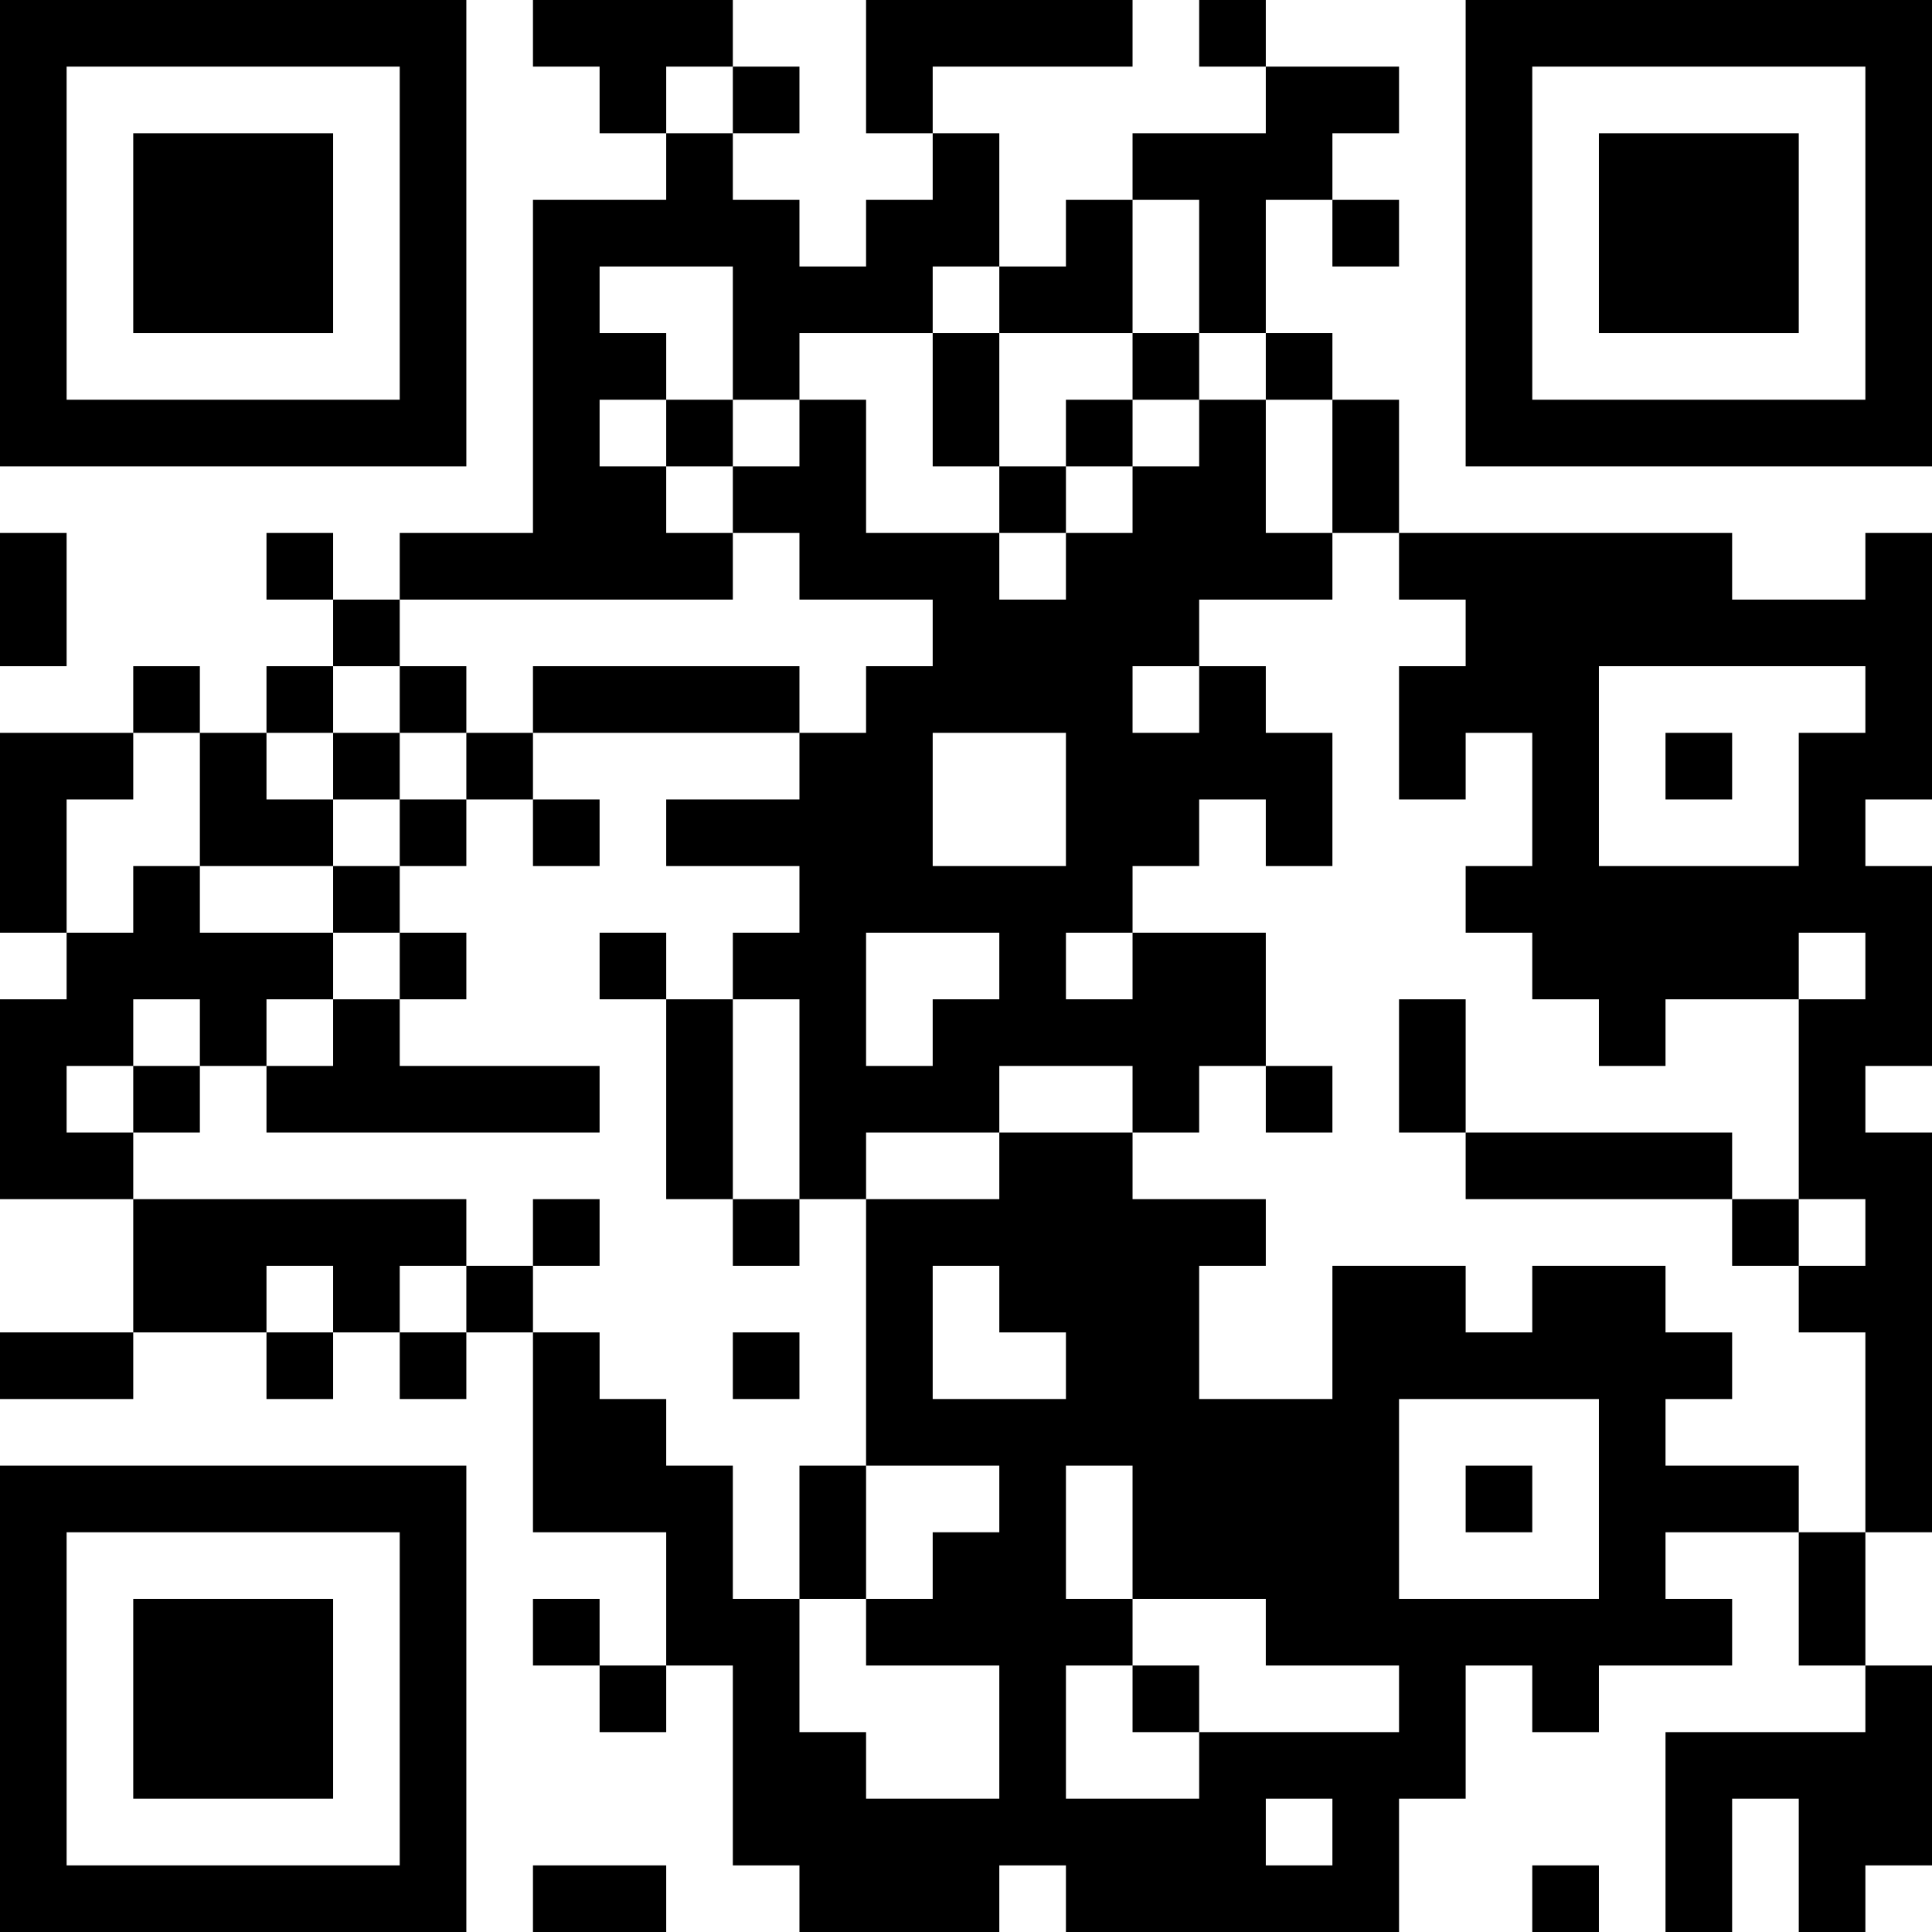
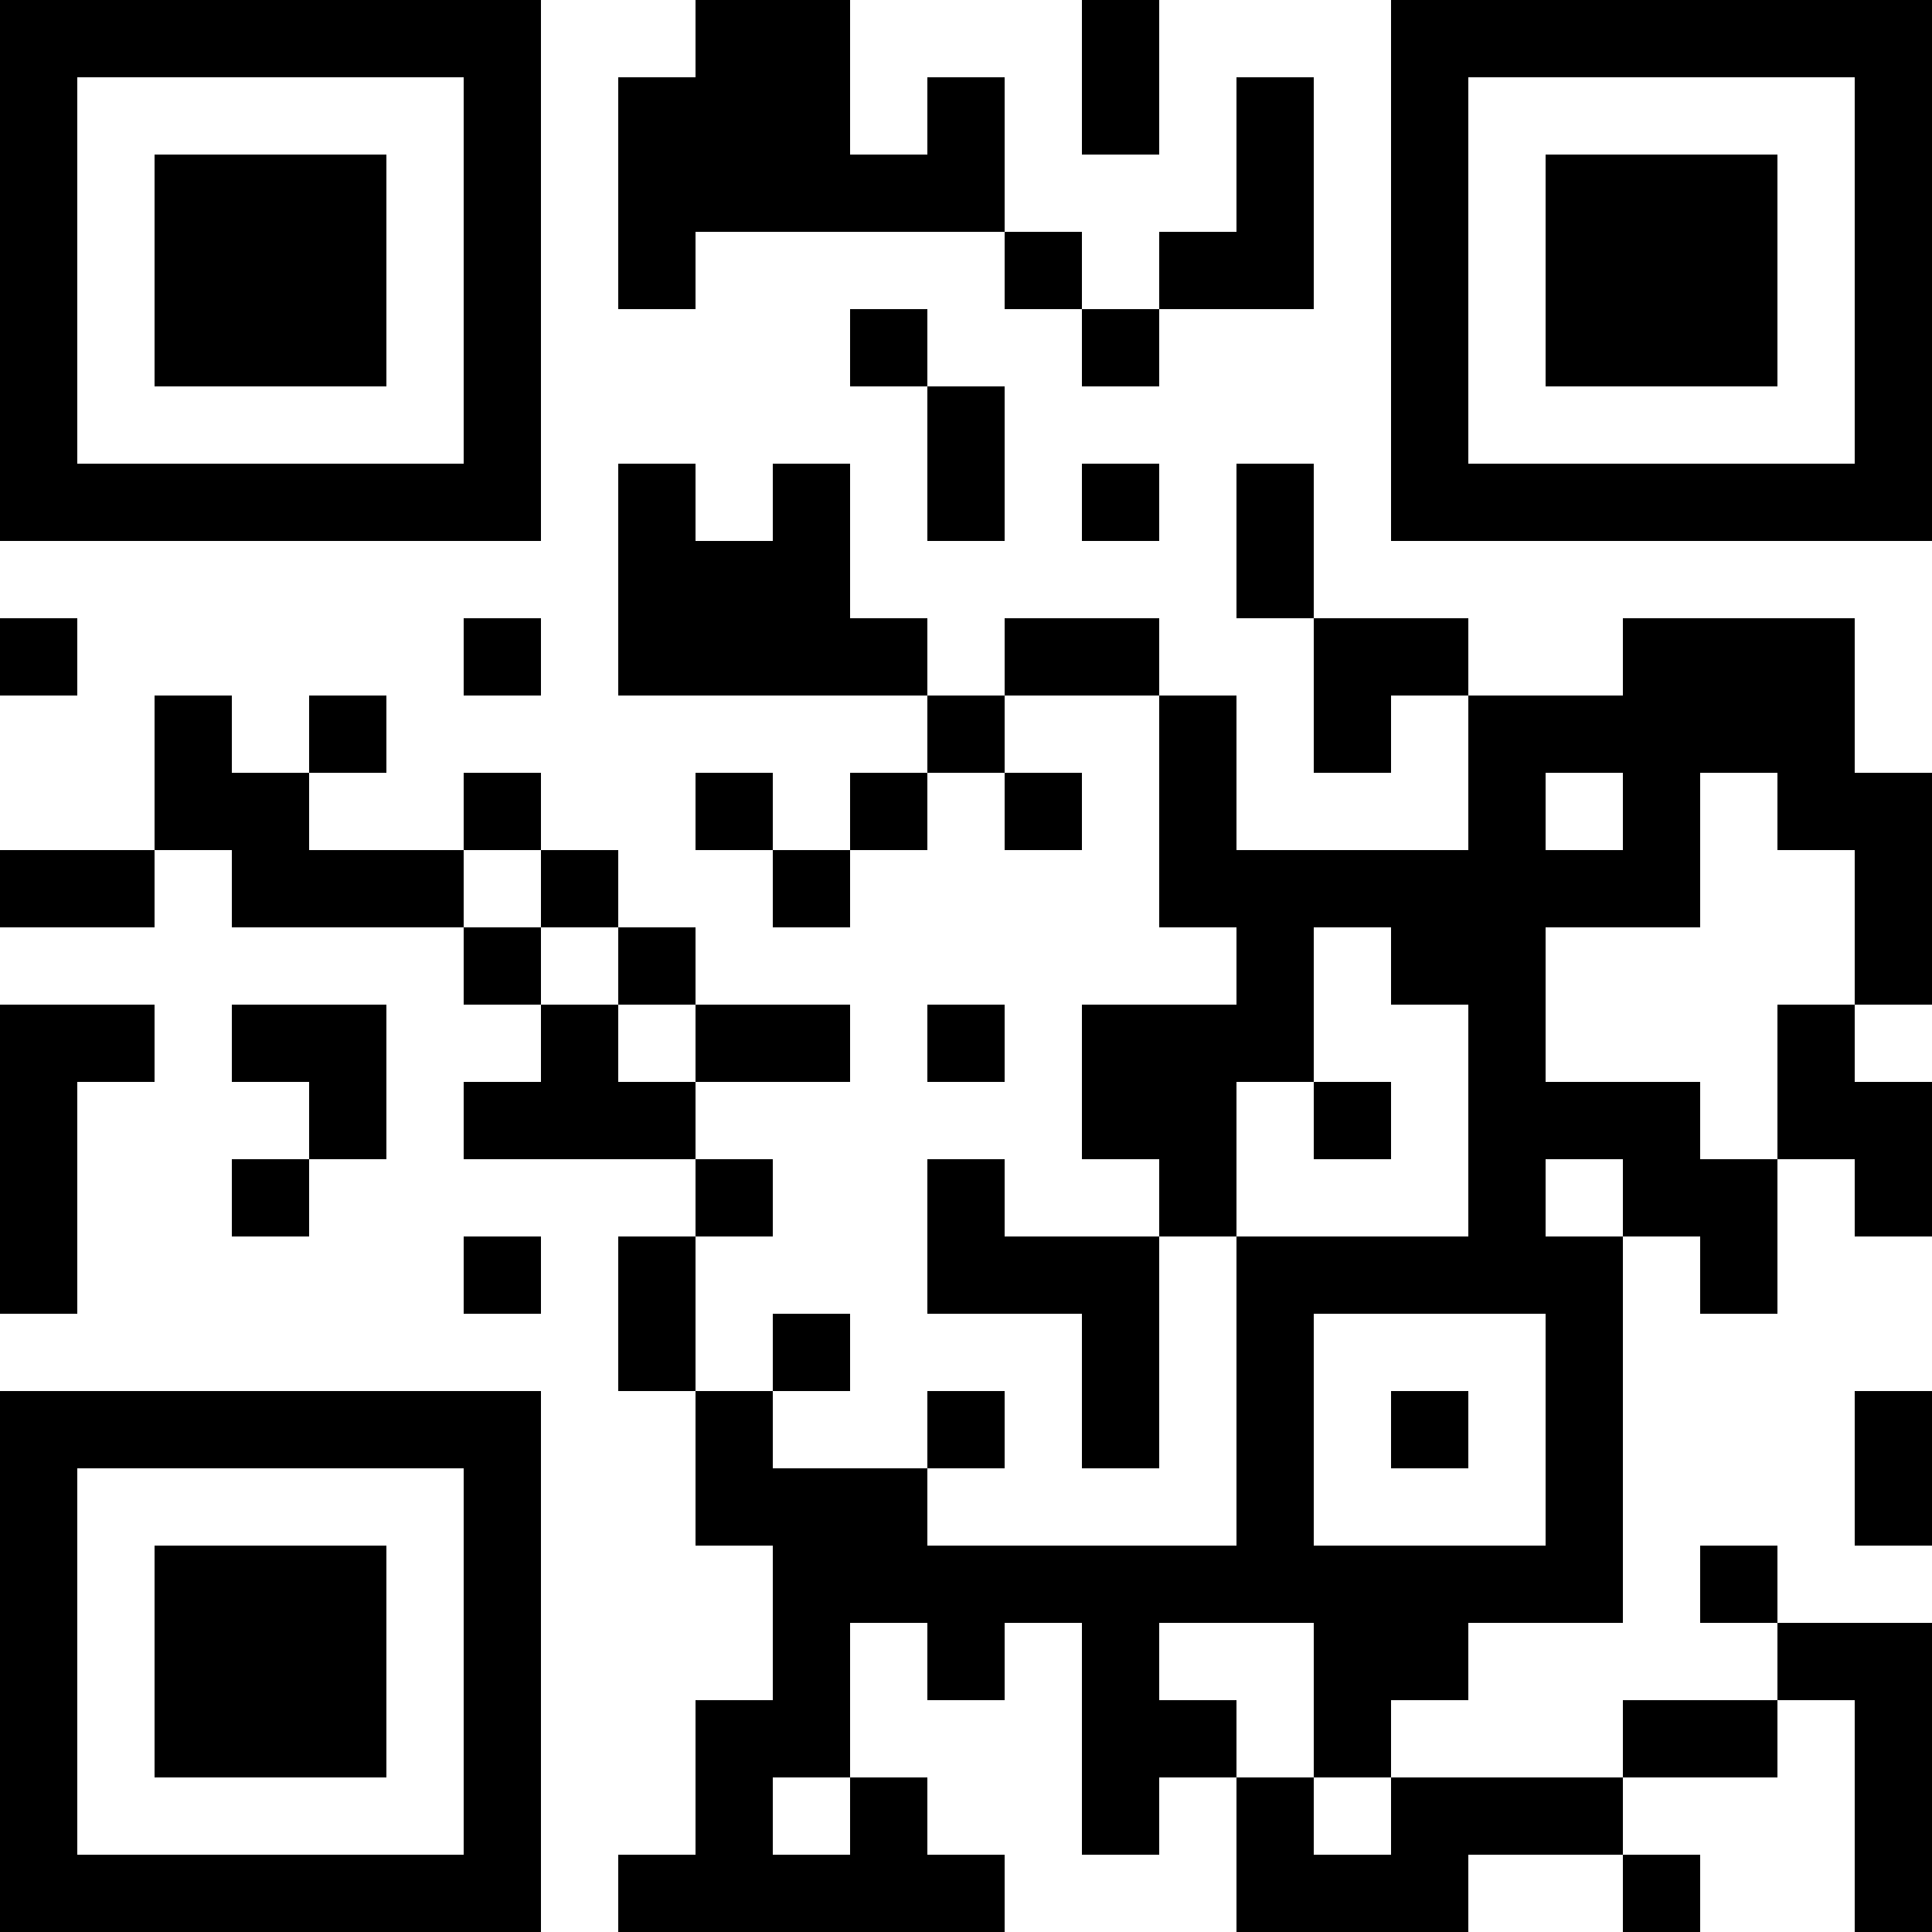
- <svg xmlns="http://www.w3.org/2000/svg" width="29mm" height="29mm" version="1.1" viewBox="0 0 29 29">
-   <path d="M0,0H1V1H0zM1,0H2V1H1zM2,0H3V1H2zM3,0H4V1H3zM4,0H5V1H4zM5,0H6V1H5zM6,0H7V1H6zM8,0H9V1H8zM9,0H10V1H9zM10,0H11V1H10zM13,0H14V1H13zM14,0H15V1H14zM15,0H16V1H15zM16,0H17V1H16zM18,0H19V1H18zM22,0H23V1H22zM23,0H24V1H23zM24,0H25V1H24zM25,0H26V1H25zM26,0H27V1H26zM27,0H28V1H27zM28,0H29V1H28zM0,1H1V2H0zM6,1H7V2H6zM9,1H10V2H9zM11,1H12V2H11zM13,1H14V2H13zM19,1H20V2H19zM20,1H21V2H20zM22,1H23V2H22zM28,1H29V2H28zM0,2H1V3H0zM2,2H3V3H2zM3,2H4V3H3zM4,2H5V3H4zM6,2H7V3H6zM10,2H11V3H10zM14,2H15V3H14zM17,2H18V3H17zM18,2H19V3H18zM19,2H20V3H19zM22,2H23V3H22zM24,2H25V3H24zM25,2H26V3H25zM26,2H27V3H26zM28,2H29V3H28zM0,3H1V4H0zM2,3H3V4H2zM3,3H4V4H3zM4,3H5V4H4zM6,3H7V4H6zM8,3H9V4H8zM9,3H10V4H9zM10,3H11V4H10zM11,3H12V4H11zM13,3H14V4H13zM14,3H15V4H14zM16,3H17V4H16zM18,3H19V4H18zM20,3H21V4H20zM22,3H23V4H22zM24,3H25V4H24zM25,3H26V4H25zM26,3H27V4H26zM28,3H29V4H28zM0,4H1V5H0zM2,4H3V5H2zM3,4H4V5H3zM4,4H5V5H4zM6,4H7V5H6zM8,4H9V5H8zM11,4H12V5H11zM12,4H13V5H12zM13,4H14V5H13zM15,4H16V5H15zM16,4H17V5H16zM18,4H19V5H18zM22,4H23V5H22zM24,4H25V5H24zM25,4H26V5H25zM26,4H27V5H26zM28,4H29V5H28zM0,5H1V6H0zM6,5H7V6H6zM8,5H9V6H8zM9,5H10V6H9zM11,5H12V6H11zM14,5H15V6H14zM17,5H18V6H17zM19,5H20V6H19zM22,5H23V6H22zM28,5H29V6H28zM0,6H1V7H0zM1,6H2V7H1zM2,6H3V7H2zM3,6H4V7H3zM4,6H5V7H4zM5,6H6V7H5zM6,6H7V7H6zM8,6H9V7H8zM10,6H11V7H10zM12,6H13V7H12zM14,6H15V7H14zM16,6H17V7H16zM18,6H19V7H18zM20,6H21V7H20zM22,6H23V7H22zM23,6H24V7H23zM24,6H25V7H24zM25,6H26V7H25zM26,6H27V7H26zM27,6H28V7H27zM28,6H29V7H28zM8,7H9V8H8zM9,7H10V8H9zM11,7H12V8H11zM12,7H13V8H12zM15,7H16V8H15zM17,7H18V8H17zM18,7H19V8H18zM20,7H21V8H20zM0,8H1V9H0zM4,8H5V9H4zM6,8H7V9H6zM7,8H8V9H7zM8,8H9V9H8zM9,8H10V9H9zM10,8H11V9H10zM12,8H13V9H12zM13,8H14V9H13zM14,8H15V9H14zM16,8H17V9H16zM17,8H18V9H17zM18,8H19V9H18zM19,8H20V9H19zM21,8H22V9H21zM22,8H23V9H22zM23,8H24V9H23zM24,8H25V9H24zM25,8H26V9H25zM28,8H29V9H28zM0,9H1V10H0zM5,9H6V10H5zM14,9H15V10H14zM15,9H16V10H15zM16,9H17V10H16zM17,9H18V10H17zM22,9H23V10H22zM23,9H24V10H23zM24,9H25V10H24zM25,9H26V10H25zM26,9H27V10H26zM27,9H28V10H27zM28,9H29V10H28zM2,10H3V11H2zM4,10H5V11H4zM6,10H7V11H6zM8,10H9V11H8zM9,10H10V11H9zM10,10H11V11H10zM11,10H12V11H11zM13,10H14V11H13zM14,10H15V11H14zM15,10H16V11H15zM16,10H17V11H16zM18,10H19V11H18zM21,10H22V11H21zM22,10H23V11H22zM23,10H24V11H23zM28,10H29V11H28zM0,11H1V12H0zM1,11H2V12H1zM3,11H4V12H3zM5,11H6V12H5zM7,11H8V12H7zM12,11H13V12H12zM13,11H14V12H13zM16,11H17V12H16zM17,11H18V12H17zM18,11H19V12H18zM19,11H20V12H19zM21,11H22V12H21zM23,11H24V12H23zM25,11H26V12H25zM27,11H28V12H27zM28,11H29V12H28zM0,12H1V13H0zM3,12H4V13H3zM4,12H5V13H4zM6,12H7V13H6zM8,12H9V13H8zM10,12H11V13H10zM11,12H12V13H11zM12,12H13V13H12zM13,12H14V13H13zM16,12H17V13H16zM17,12H18V13H17zM19,12H20V13H19zM23,12H24V13H23zM27,12H28V13H27zM0,13H1V14H0zM2,13H3V14H2zM5,13H6V14H5zM12,13H13V14H12zM13,13H14V14H13zM14,13H15V14H14zM15,13H16V14H15zM16,13H17V14H16zM22,13H23V14H22zM23,13H24V14H23zM24,13H25V14H24zM25,13H26V14H25zM26,13H27V14H26zM27,13H28V14H27zM28,13H29V14H28zM1,14H2V15H1zM2,14H3V15H2zM3,14H4V15H3zM4,14H5V15H4zM6,14H7V15H6zM9,14H10V15H9zM11,14H12V15H11zM12,14H13V15H12zM15,14H16V15H15zM17,14H18V15H17zM18,14H19V15H18zM23,14H24V15H23zM24,14H25V15H24zM25,14H26V15H25zM26,14H27V15H26zM28,14H29V15H28zM0,15H1V16H0zM1,15H2V16H1zM3,15H4V16H3zM5,15H6V16H5zM10,15H11V16H10zM12,15H13V16H12zM14,15H15V16H14zM15,15H16V16H15zM16,15H17V16H16zM17,15H18V16H17zM18,15H19V16H18zM21,15H22V16H21zM24,15H25V16H24zM27,15H28V16H27zM28,15H29V16H28zM0,16H1V17H0zM2,16H3V17H2zM4,16H5V17H4zM5,16H6V17H5zM6,16H7V17H6zM7,16H8V17H7zM8,16H9V17H8zM10,16H11V17H10zM12,16H13V17H12zM13,16H14V17H13zM14,16H15V17H14zM17,16H18V17H17zM19,16H20V17H19zM21,16H22V17H21zM27,16H28V17H27zM0,17H1V18H0zM1,17H2V18H1zM10,17H11V18H10zM12,17H13V18H12zM15,17H16V18H15zM16,17H17V18H16zM22,17H23V18H22zM23,17H24V18H23zM24,17H25V18H24zM25,17H26V18H25zM27,17H28V18H27zM28,17H29V18H28zM2,18H3V19H2zM3,18H4V19H3zM4,18H5V19H4zM5,18H6V19H5zM6,18H7V19H6zM8,18H9V19H8zM11,18H12V19H11zM13,18H14V19H13zM14,18H15V19H14zM15,18H16V19H15zM16,18H17V19H16zM17,18H18V19H17zM18,18H19V19H18zM26,18H27V19H26zM28,18H29V19H28zM2,19H3V20H2zM3,19H4V20H3zM5,19H6V20H5zM7,19H8V20H7zM13,19H14V20H13zM15,19H16V20H15zM16,19H17V20H16zM17,19H18V20H17zM20,19H21V20H20zM21,19H22V20H21zM23,19H24V20H23zM24,19H25V20H24zM27,19H28V20H27zM28,19H29V20H28zM0,20H1V21H0zM1,20H2V21H1zM4,20H5V21H4zM6,20H7V21H6zM8,20H9V21H8zM11,20H12V21H11zM13,20H14V21H13zM16,20H17V21H16zM17,20H18V21H17zM20,20H21V21H20zM21,20H22V21H21zM22,20H23V21H22zM23,20H24V21H23zM24,20H25V21H24zM25,20H26V21H25zM28,20H29V21H28zM8,21H9V22H8zM9,21H10V22H9zM13,21H14V22H13zM14,21H15V22H14zM15,21H16V22H15zM16,21H17V22H16zM17,21H18V22H17zM18,21H19V22H18zM19,21H20V22H19zM20,21H21V22H20zM24,21H25V22H24zM28,21H29V22H28zM0,22H1V23H0zM1,22H2V23H1zM2,22H3V23H2zM3,22H4V23H3zM4,22H5V23H4zM5,22H6V23H5zM6,22H7V23H6zM8,22H9V23H8zM9,22H10V23H9zM10,22H11V23H10zM12,22H13V23H12zM15,22H16V23H15zM17,22H18V23H17zM18,22H19V23H18zM19,22H20V23H19zM20,22H21V23H20zM22,22H23V23H22zM24,22H25V23H24zM25,22H26V23H25zM26,22H27V23H26zM28,22H29V23H28zM0,23H1V24H0zM6,23H7V24H6zM10,23H11V24H10zM12,23H13V24H12zM14,23H15V24H14zM15,23H16V24H15zM17,23H18V24H17zM18,23H19V24H18zM19,23H20V24H19zM20,23H21V24H20zM24,23H25V24H24zM27,23H28V24H27zM0,24H1V25H0zM2,24H3V25H2zM3,24H4V25H3zM4,24H5V25H4zM6,24H7V25H6zM8,24H9V25H8zM10,24H11V25H10zM11,24H12V25H11zM13,24H14V25H13zM14,24H15V25H14zM15,24H16V25H15zM16,24H17V25H16zM19,24H20V25H19zM20,24H21V25H20zM21,24H22V25H21zM22,24H23V25H22zM23,24H24V25H23zM24,24H25V25H24zM25,24H26V25H25zM27,24H28V25H27zM0,25H1V26H0zM2,25H3V26H2zM3,25H4V26H3zM4,25H5V26H4zM6,25H7V26H6zM9,25H10V26H9zM11,25H12V26H11zM15,25H16V26H15zM17,25H18V26H17zM21,25H22V26H21zM23,25H24V26H23zM28,25H29V26H28zM0,26H1V27H0zM2,26H3V27H2zM3,26H4V27H3zM4,26H5V27H4zM6,26H7V27H6zM11,26H12V27H11zM12,26H13V27H12zM15,26H16V27H15zM18,26H19V27H18zM19,26H20V27H19zM20,26H21V27H20zM21,26H22V27H21zM25,26H26V27H25zM26,26H27V27H26zM27,26H28V27H27zM28,26H29V27H28zM0,27H1V28H0zM6,27H7V28H6zM11,27H12V28H11zM12,27H13V28H12zM13,27H14V28H13zM14,27H15V28H14zM15,27H16V28H15zM16,27H17V28H16zM17,27H18V28H17zM18,27H19V28H18zM20,27H21V28H20zM25,27H26V28H25zM27,27H28V28H27zM28,27H29V28H28zM0,28H1V29H0zM1,28H2V29H1zM2,28H3V29H2zM3,28H4V29H3zM4,28H5V29H4zM5,28H6V29H5zM6,28H7V29H6zM8,28H9V29H8zM9,28H10V29H9zM12,28H13V29H12zM13,28H14V29H13zM14,28H15V29H14zM16,28H17V29H16zM17,28H18V29H17zM18,28H19V29H18zM19,28H20V29H19zM20,28H21V29H20zM23,28H24V29H23zM25,28H26V29H25zM27,28H28V29H27z" id="qr-path" fill="#000000" fill-opacity="1" fill-rule="nonzero" stroke="none" />
+ <svg xmlns="http://www.w3.org/2000/svg" width="25mm" height="25mm" version="1.1" viewBox="0 0 25 25">
+   <path d="M0,0H1V1H0zM1,0H2V1H1zM2,0H3V1H2zM3,0H4V1H3zM4,0H5V1H4zM5,0H6V1H5zM6,0H7V1H6zM9,0H10V1H9zM10,0H11V1H10zM14,0H15V1H14zM18,0H19V1H18zM19,0H20V1H19zM20,0H21V1H20zM21,0H22V1H21zM22,0H23V1H22zM23,0H24V1H23zM24,0H25V1H24zM0,1H1V2H0zM6,1H7V2H6zM8,1H9V2H8zM9,1H10V2H9zM10,1H11V2H10zM12,1H13V2H12zM14,1H15V2H14zM16,1H17V2H16zM18,1H19V2H18zM24,1H25V2H24zM0,2H1V3H0zM2,2H3V3H2zM3,2H4V3H3zM4,2H5V3H4zM6,2H7V3H6zM8,2H9V3H8zM9,2H10V3H9zM10,2H11V3H10zM11,2H12V3H11zM12,2H13V3H12zM16,2H17V3H16zM18,2H19V3H18zM20,2H21V3H20zM21,2H22V3H21zM22,2H23V3H22zM24,2H25V3H24zM0,3H1V4H0zM2,3H3V4H2zM3,3H4V4H3zM4,3H5V4H4zM6,3H7V4H6zM8,3H9V4H8zM13,3H14V4H13zM15,3H16V4H15zM16,3H17V4H16zM18,3H19V4H18zM20,3H21V4H20zM21,3H22V4H21zM22,3H23V4H22zM24,3H25V4H24zM0,4H1V5H0zM2,4H3V5H2zM3,4H4V5H3zM4,4H5V5H4zM6,4H7V5H6zM11,4H12V5H11zM14,4H15V5H14zM18,4H19V5H18zM20,4H21V5H20zM21,4H22V5H21zM22,4H23V5H22zM24,4H25V5H24zM0,5H1V6H0zM6,5H7V6H6zM12,5H13V6H12zM18,5H19V6H18zM24,5H25V6H24zM0,6H1V7H0zM1,6H2V7H1zM2,6H3V7H2zM3,6H4V7H3zM4,6H5V7H4zM5,6H6V7H5zM6,6H7V7H6zM8,6H9V7H8zM10,6H11V7H10zM12,6H13V7H12zM14,6H15V7H14zM16,6H17V7H16zM18,6H19V7H18zM19,6H20V7H19zM20,6H21V7H20zM21,6H22V7H21zM22,6H23V7H22zM23,6H24V7H23zM24,6H25V7H24zM8,7H9V8H8zM9,7H10V8H9zM10,7H11V8H10zM16,7H17V8H16zM0,8H1V9H0zM6,8H7V9H6zM8,8H9V9H8zM9,8H10V9H9zM10,8H11V9H10zM11,8H12V9H11zM13,8H14V9H13zM14,8H15V9H14zM17,8H18V9H17zM18,8H19V9H18zM21,8H22V9H21zM22,8H23V9H22zM23,8H24V9H23zM2,9H3V10H2zM4,9H5V10H4zM12,9H13V10H12zM15,9H16V10H15zM17,9H18V10H17zM19,9H20V10H19zM20,9H21V10H20zM21,9H22V10H21zM22,9H23V10H22zM23,9H24V10H23zM2,10H3V11H2zM3,10H4V11H3zM6,10H7V11H6zM9,10H10V11H9zM11,10H12V11H11zM13,10H14V11H13zM15,10H16V11H15zM19,10H20V11H19zM21,10H22V11H21zM23,10H24V11H23zM24,10H25V11H24zM0,11H1V12H0zM1,11H2V12H1zM3,11H4V12H3zM4,11H5V12H4zM5,11H6V12H5zM7,11H8V12H7zM10,11H11V12H10zM15,11H16V12H15zM16,11H17V12H16zM17,11H18V12H17zM18,11H19V12H18zM19,11H20V12H19zM20,11H21V12H20zM21,11H22V12H21zM24,11H25V12H24zM6,12H7V13H6zM8,12H9V13H8zM16,12H17V13H16zM18,12H19V13H18zM19,12H20V13H19zM24,12H25V13H24zM0,13H1V14H0zM1,13H2V14H1zM3,13H4V14H3zM4,13H5V14H4zM7,13H8V14H7zM9,13H10V14H9zM10,13H11V14H10zM12,13H13V14H12zM14,13H15V14H14zM15,13H16V14H15zM16,13H17V14H16zM19,13H20V14H19zM23,13H24V14H23zM0,14H1V15H0zM4,14H5V15H4zM6,14H7V15H6zM7,14H8V15H7zM8,14H9V15H8zM14,14H15V15H14zM15,14H16V15H15zM17,14H18V15H17zM19,14H20V15H19zM20,14H21V15H20zM21,14H22V15H21zM23,14H24V15H23zM24,14H25V15H24zM0,15H1V16H0zM3,15H4V16H3zM9,15H10V16H9zM12,15H13V16H12zM15,15H16V16H15zM19,15H20V16H19zM21,15H22V16H21zM22,15H23V16H22zM24,15H25V16H24zM0,16H1V17H0zM6,16H7V17H6zM8,16H9V17H8zM12,16H13V17H12zM13,16H14V17H13zM14,16H15V17H14zM16,16H17V17H16zM17,16H18V17H17zM18,16H19V17H18zM19,16H20V17H19zM20,16H21V17H20zM22,16H23V17H22zM8,17H9V18H8zM10,17H11V18H10zM14,17H15V18H14zM16,17H17V18H16zM20,17H21V18H20zM0,18H1V19H0zM1,18H2V19H1zM2,18H3V19H2zM3,18H4V19H3zM4,18H5V19H4zM5,18H6V19H5zM6,18H7V19H6zM9,18H10V19H9zM12,18H13V19H12zM14,18H15V19H14zM16,18H17V19H16zM18,18H19V19H18zM20,18H21V19H20zM24,18H25V19H24zM0,19H1V20H0zM6,19H7V20H6zM9,19H10V20H9zM10,19H11V20H10zM11,19H12V20H11zM16,19H17V20H16zM20,19H21V20H20zM24,19H25V20H24zM0,20H1V21H0zM2,20H3V21H2zM3,20H4V21H3zM4,20H5V21H4zM6,20H7V21H6zM10,20H11V21H10zM11,20H12V21H11zM12,20H13V21H12zM13,20H14V21H13zM14,20H15V21H14zM15,20H16V21H15zM16,20H17V21H16zM17,20H18V21H17zM18,20H19V21H18zM19,20H20V21H19zM20,20H21V21H20zM22,20H23V21H22zM0,21H1V22H0zM2,21H3V22H2zM3,21H4V22H3zM4,21H5V22H4zM6,21H7V22H6zM10,21H11V22H10zM12,21H13V22H12zM14,21H15V22H14zM17,21H18V22H17zM18,21H19V22H18zM23,21H24V22H23zM24,21H25V22H24zM0,22H1V23H0zM2,22H3V23H2zM3,22H4V23H3zM4,22H5V23H4zM6,22H7V23H6zM9,22H10V23H9zM10,22H11V23H10zM14,22H15V23H14zM15,22H16V23H15zM17,22H18V23H17zM21,22H22V23H21zM22,22H23V23H22zM24,22H25V23H24zM0,23H1V24H0zM6,23H7V24H6zM9,23H10V24H9zM11,23H12V24H11zM14,23H15V24H14zM16,23H17V24H16zM18,23H19V24H18zM19,23H20V24H19zM20,23H21V24H20zM24,23H25V24H24zM0,24H1V25H0zM1,24H2V25H1zM2,24H3V25H2zM3,24H4V25H3zM4,24H5V25H4zM5,24H6V25H5zM6,24H7V25H6zM8,24H9V25H8zM9,24H10V25H9zM10,24H11V25H10zM11,24H12V25H11zM12,24H13V25H12zM16,24H17V25H16zM17,24H18V25H17zM18,24H19V25H18zM21,24H22V25H21zM24,24H25V25H24z" id="qr-path" fill="#000000" fill-opacity="1" fill-rule="nonzero" stroke="none" />
</svg>
